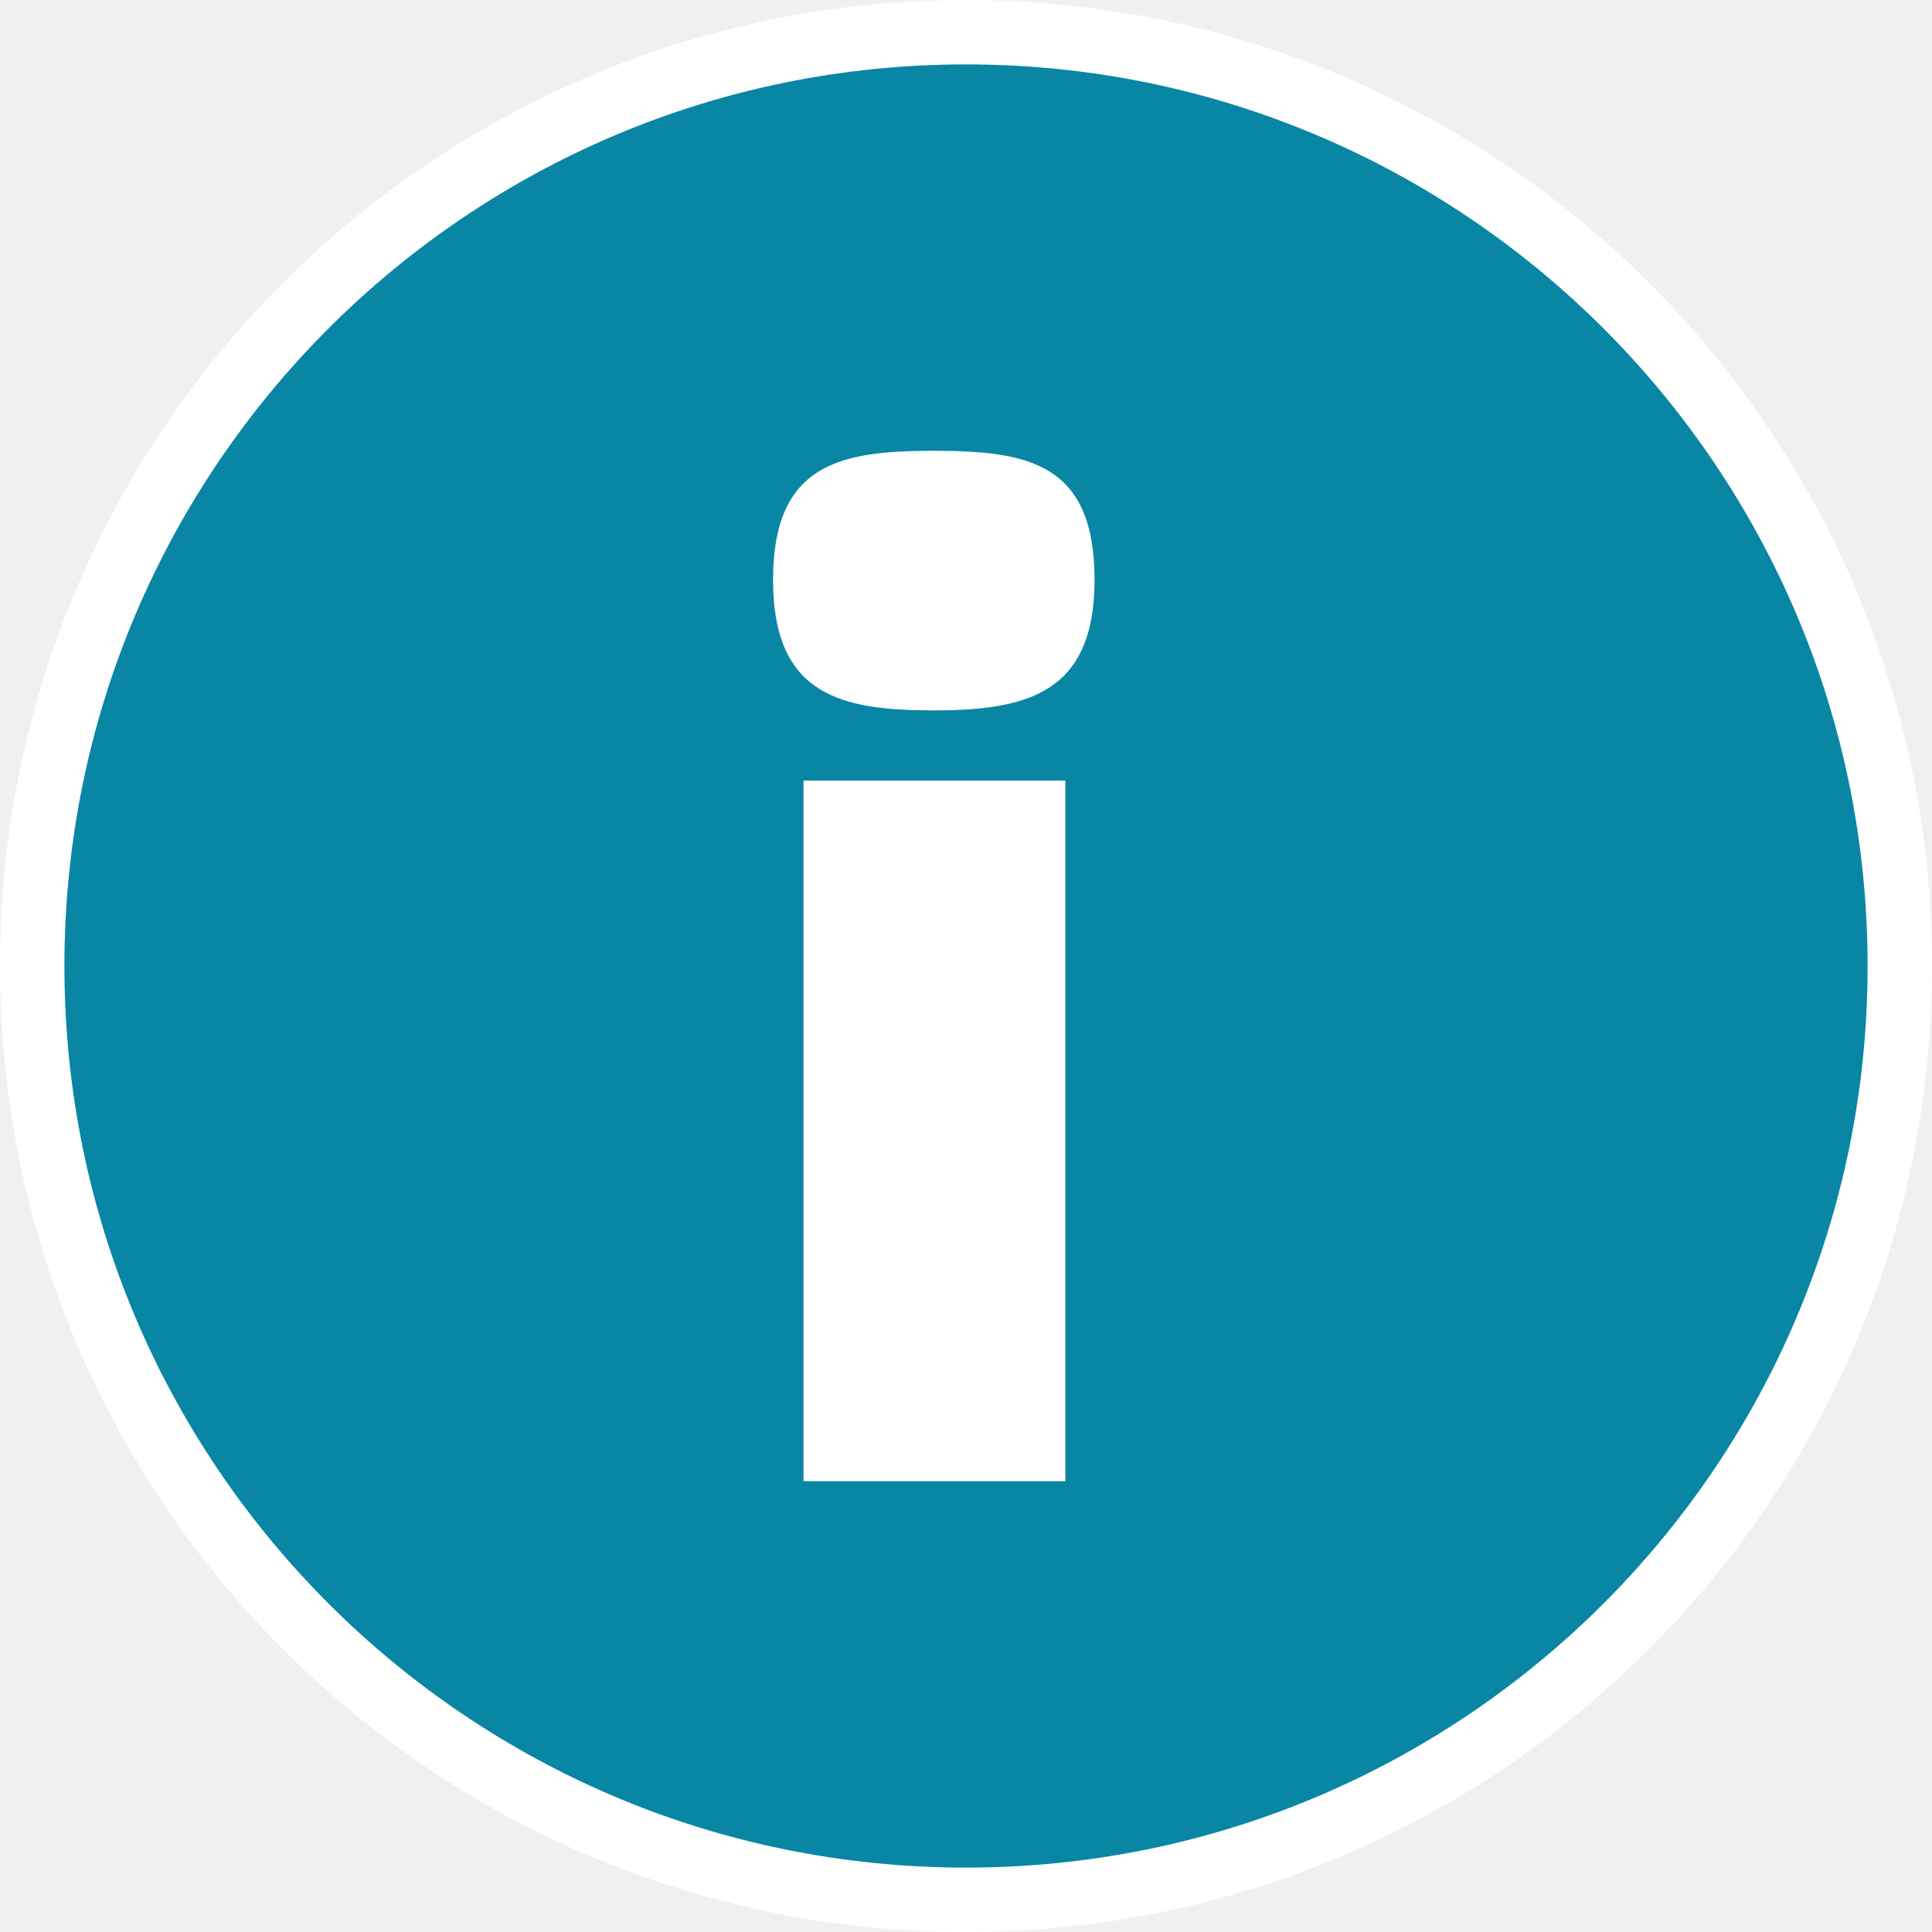
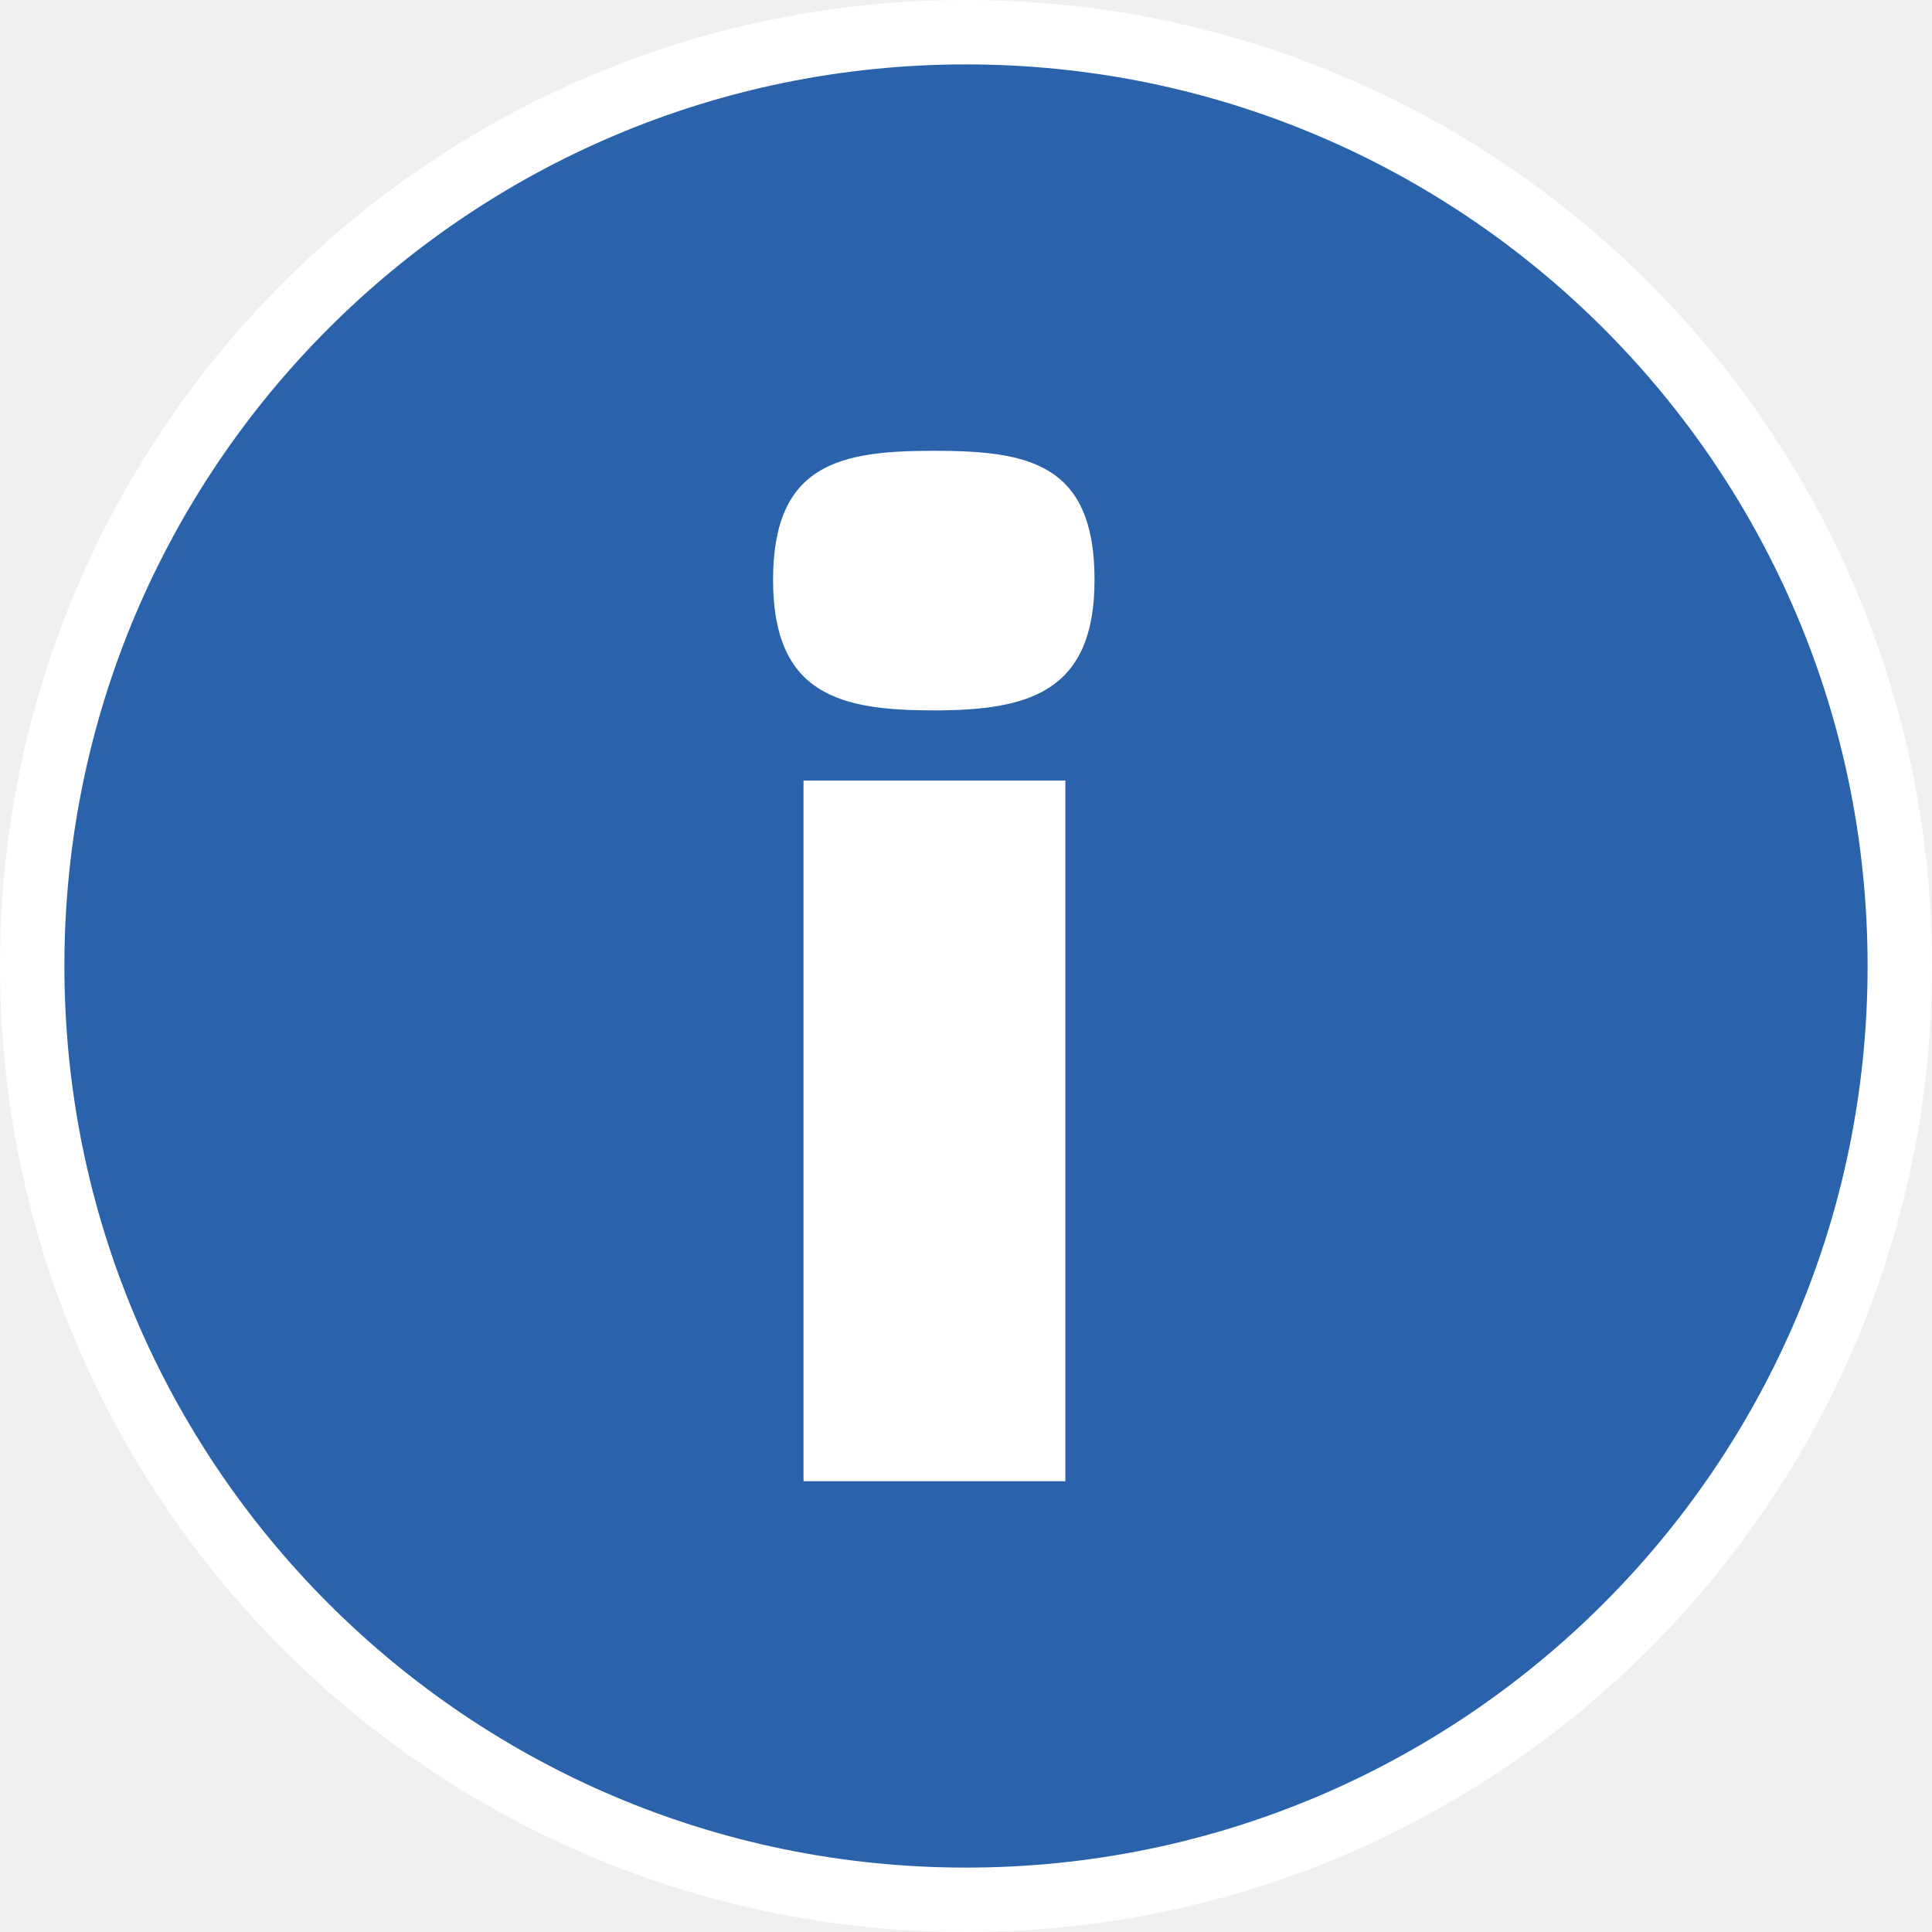
<svg xmlns="http://www.w3.org/2000/svg" width="30px" height="30px" version="1.1" id="svg8">
  <defs id="defs2" />
-   <circle style="color:#000000;clip-rule:nonzero;display:inline;overflow:visible;visibility:visible;opacity:1;isolation:auto;mix-blend-mode:normal;color-interpolation:sRGB;color-interpolation-filters:linearRGB;solid-color:#000000;solid-opacity:1;vector-effect:none;fill:#0a86a5;fill-opacity:1;fill-rule:evenodd;stroke:#ffffff;stroke-width:1;stroke-linecap:butt;stroke-linejoin:miter;stroke-miterlimit:4;stroke-dasharray:none;stroke-dashoffset:0;stroke-opacity:1;marker:none;color-rendering:auto;image-rendering:auto;shape-rendering:auto;text-rendering:auto;enable-background:accumulate" id="path815" cx="15" cy="15" r="14.5" />
+   <circle style="color:#000000;clip-rule:nonzero;display:inline;overflow:visible;visibility:visible;opacity:1;isolation:auto;mix-blend-mode:normal;color-interpolation:sRGB;color-interpolation-filters:linearRGB;solid-color:#000000;solid-opacity:1;vector-effect:none;fill:#2a62ac;fill-opacity:1;fill-rule:evenodd;stroke:#ffffff;stroke-width:1;stroke-linecap:butt;stroke-linejoin:miter;stroke-miterlimit:4;stroke-dasharray:none;stroke-dashoffset:0;stroke-opacity:1;marker:none;color-rendering:auto;image-rendering:auto;shape-rendering:auto;text-rendering:auto;enable-background:accumulate" id="path815" cx="15" cy="15" r="14.5" />
  <g transform="translate(12,7)">
    <g id="surface1">
      <path style=" stroke:none;fill-rule:nonzero;fill:#FFFFFF;fill-opacity:1;" d="M 2.5 4.031 C 1.059 4.031 0.004 3.797 0.004 2.004 C 0.004 0.191 1.059 0 2.5 0 C 3.965 0 4.996 0.191 4.996 2.004 C 4.996 3.754 3.965 4.031 2.5 4.031 Z M 0.477 16 L 0.477 5.121 L 4.543 5.121 L 4.543 16 Z M 0.477 16 " />
    </g>
  </g>
</svg>
